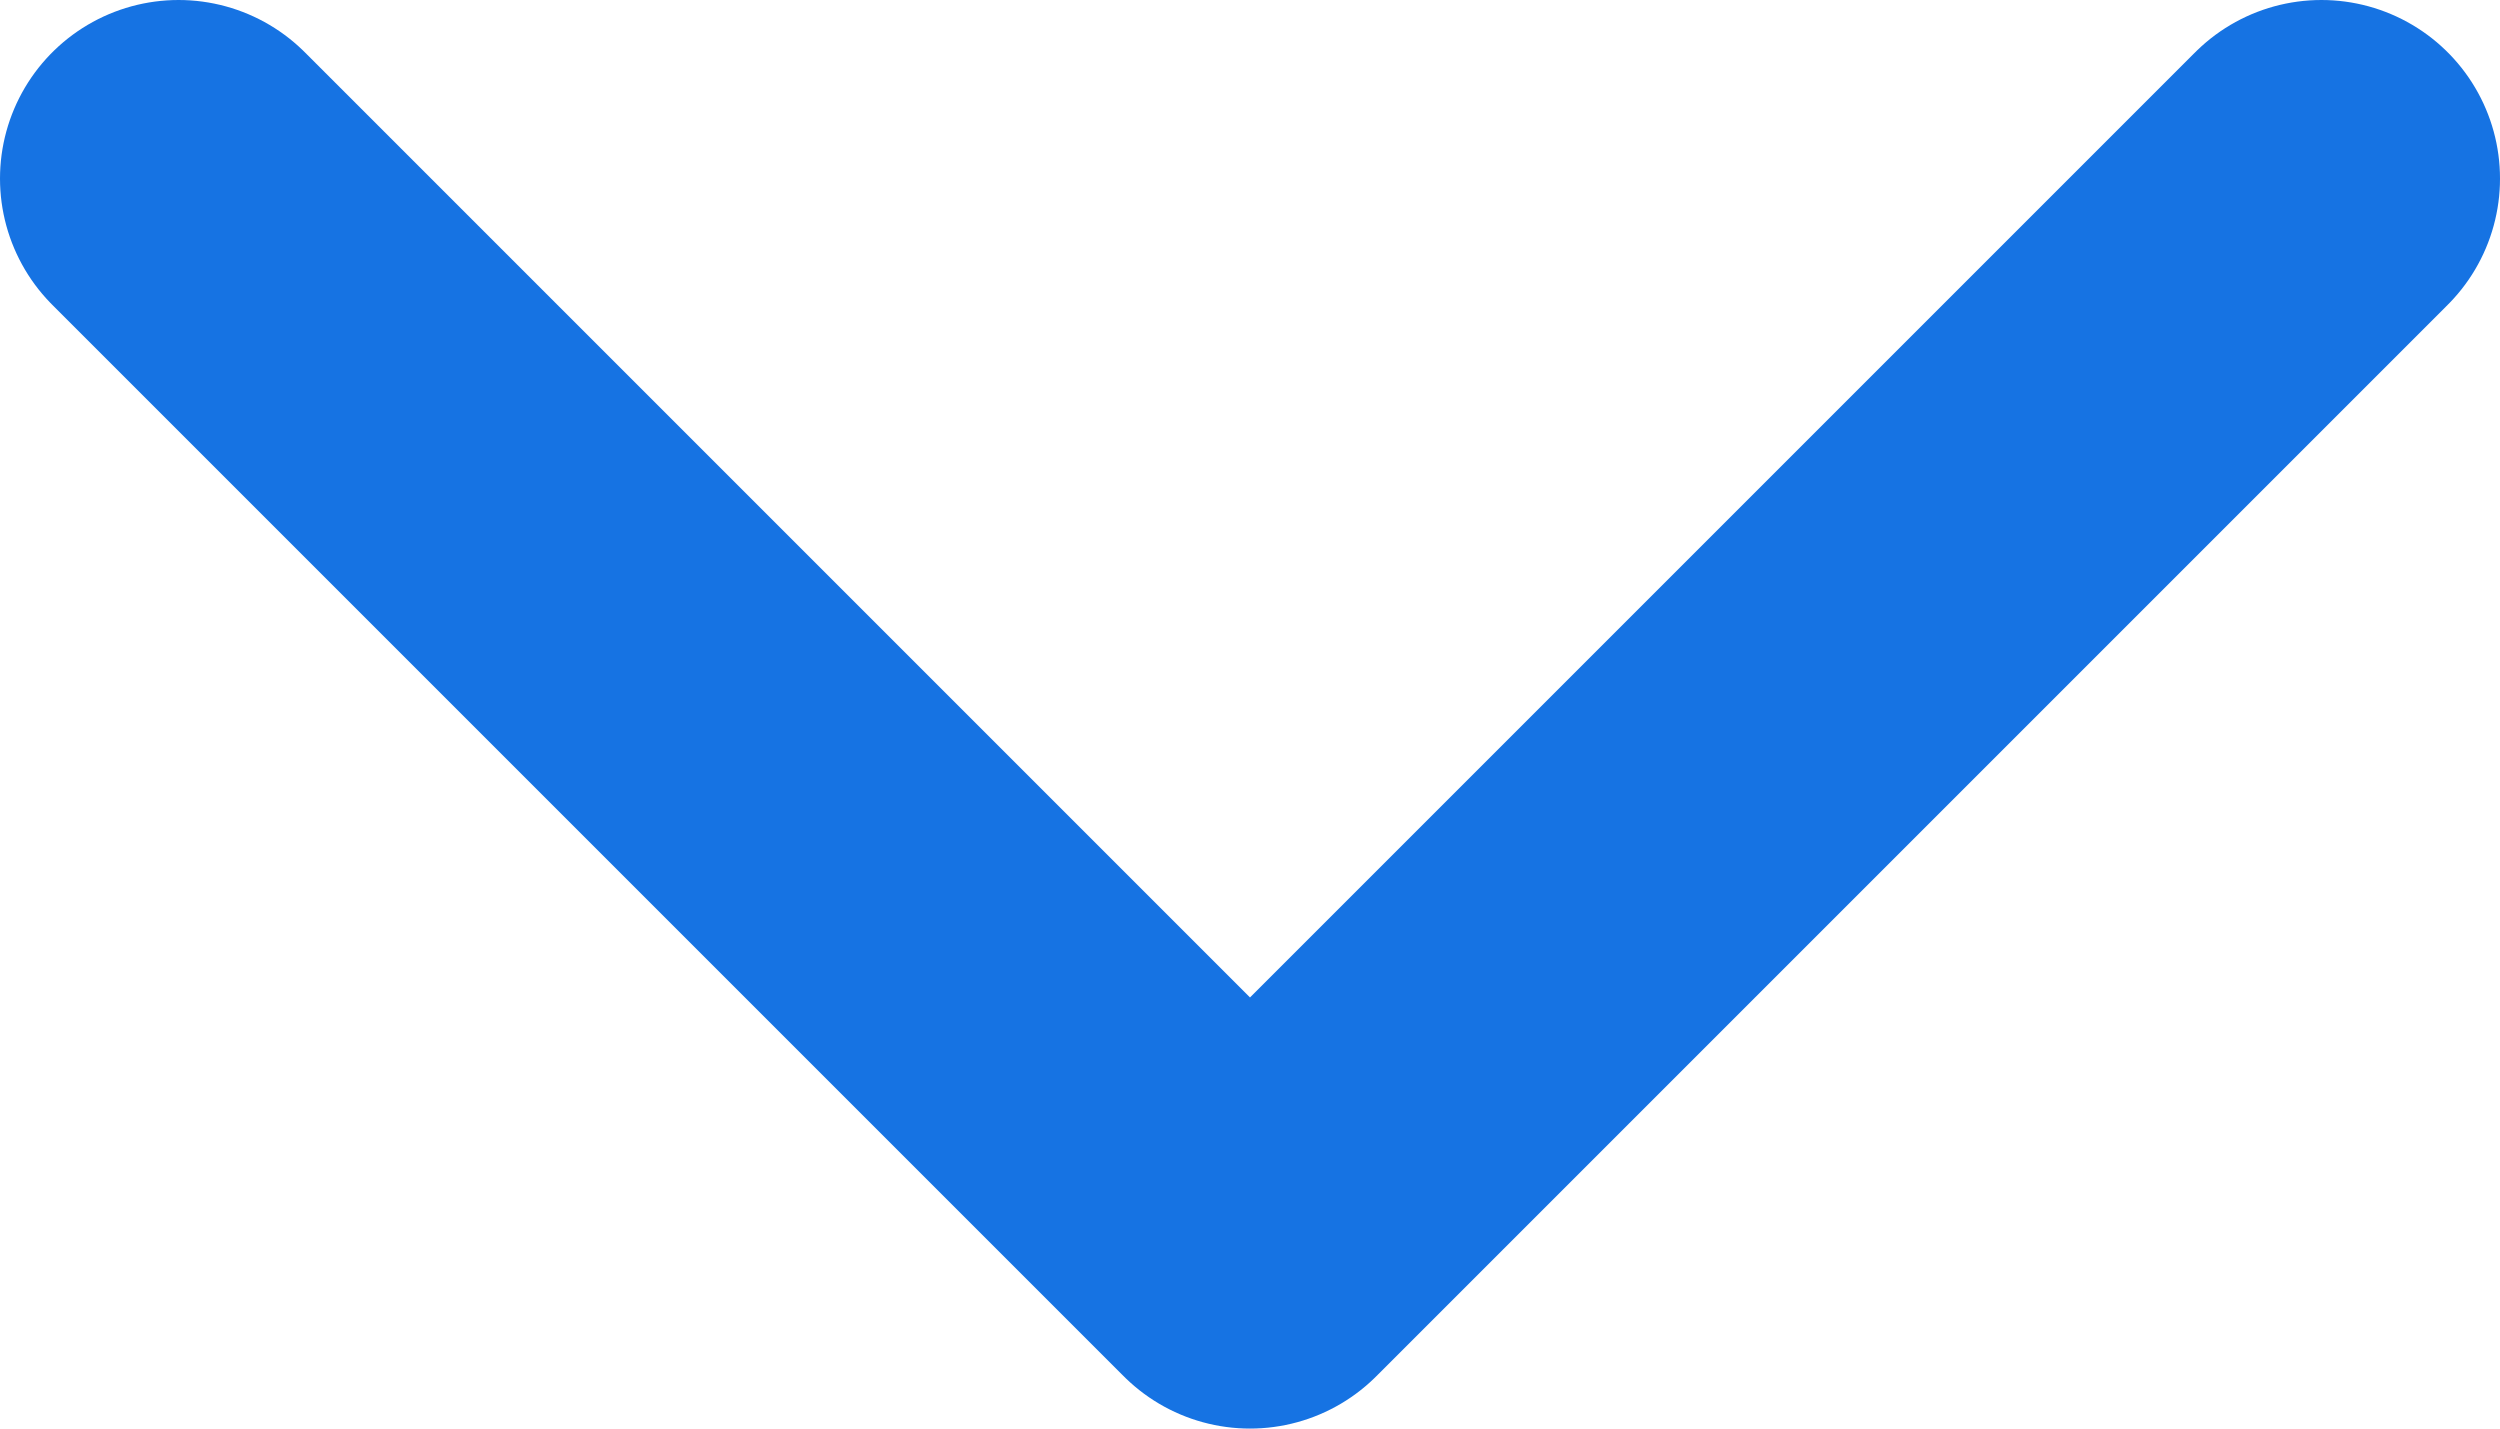
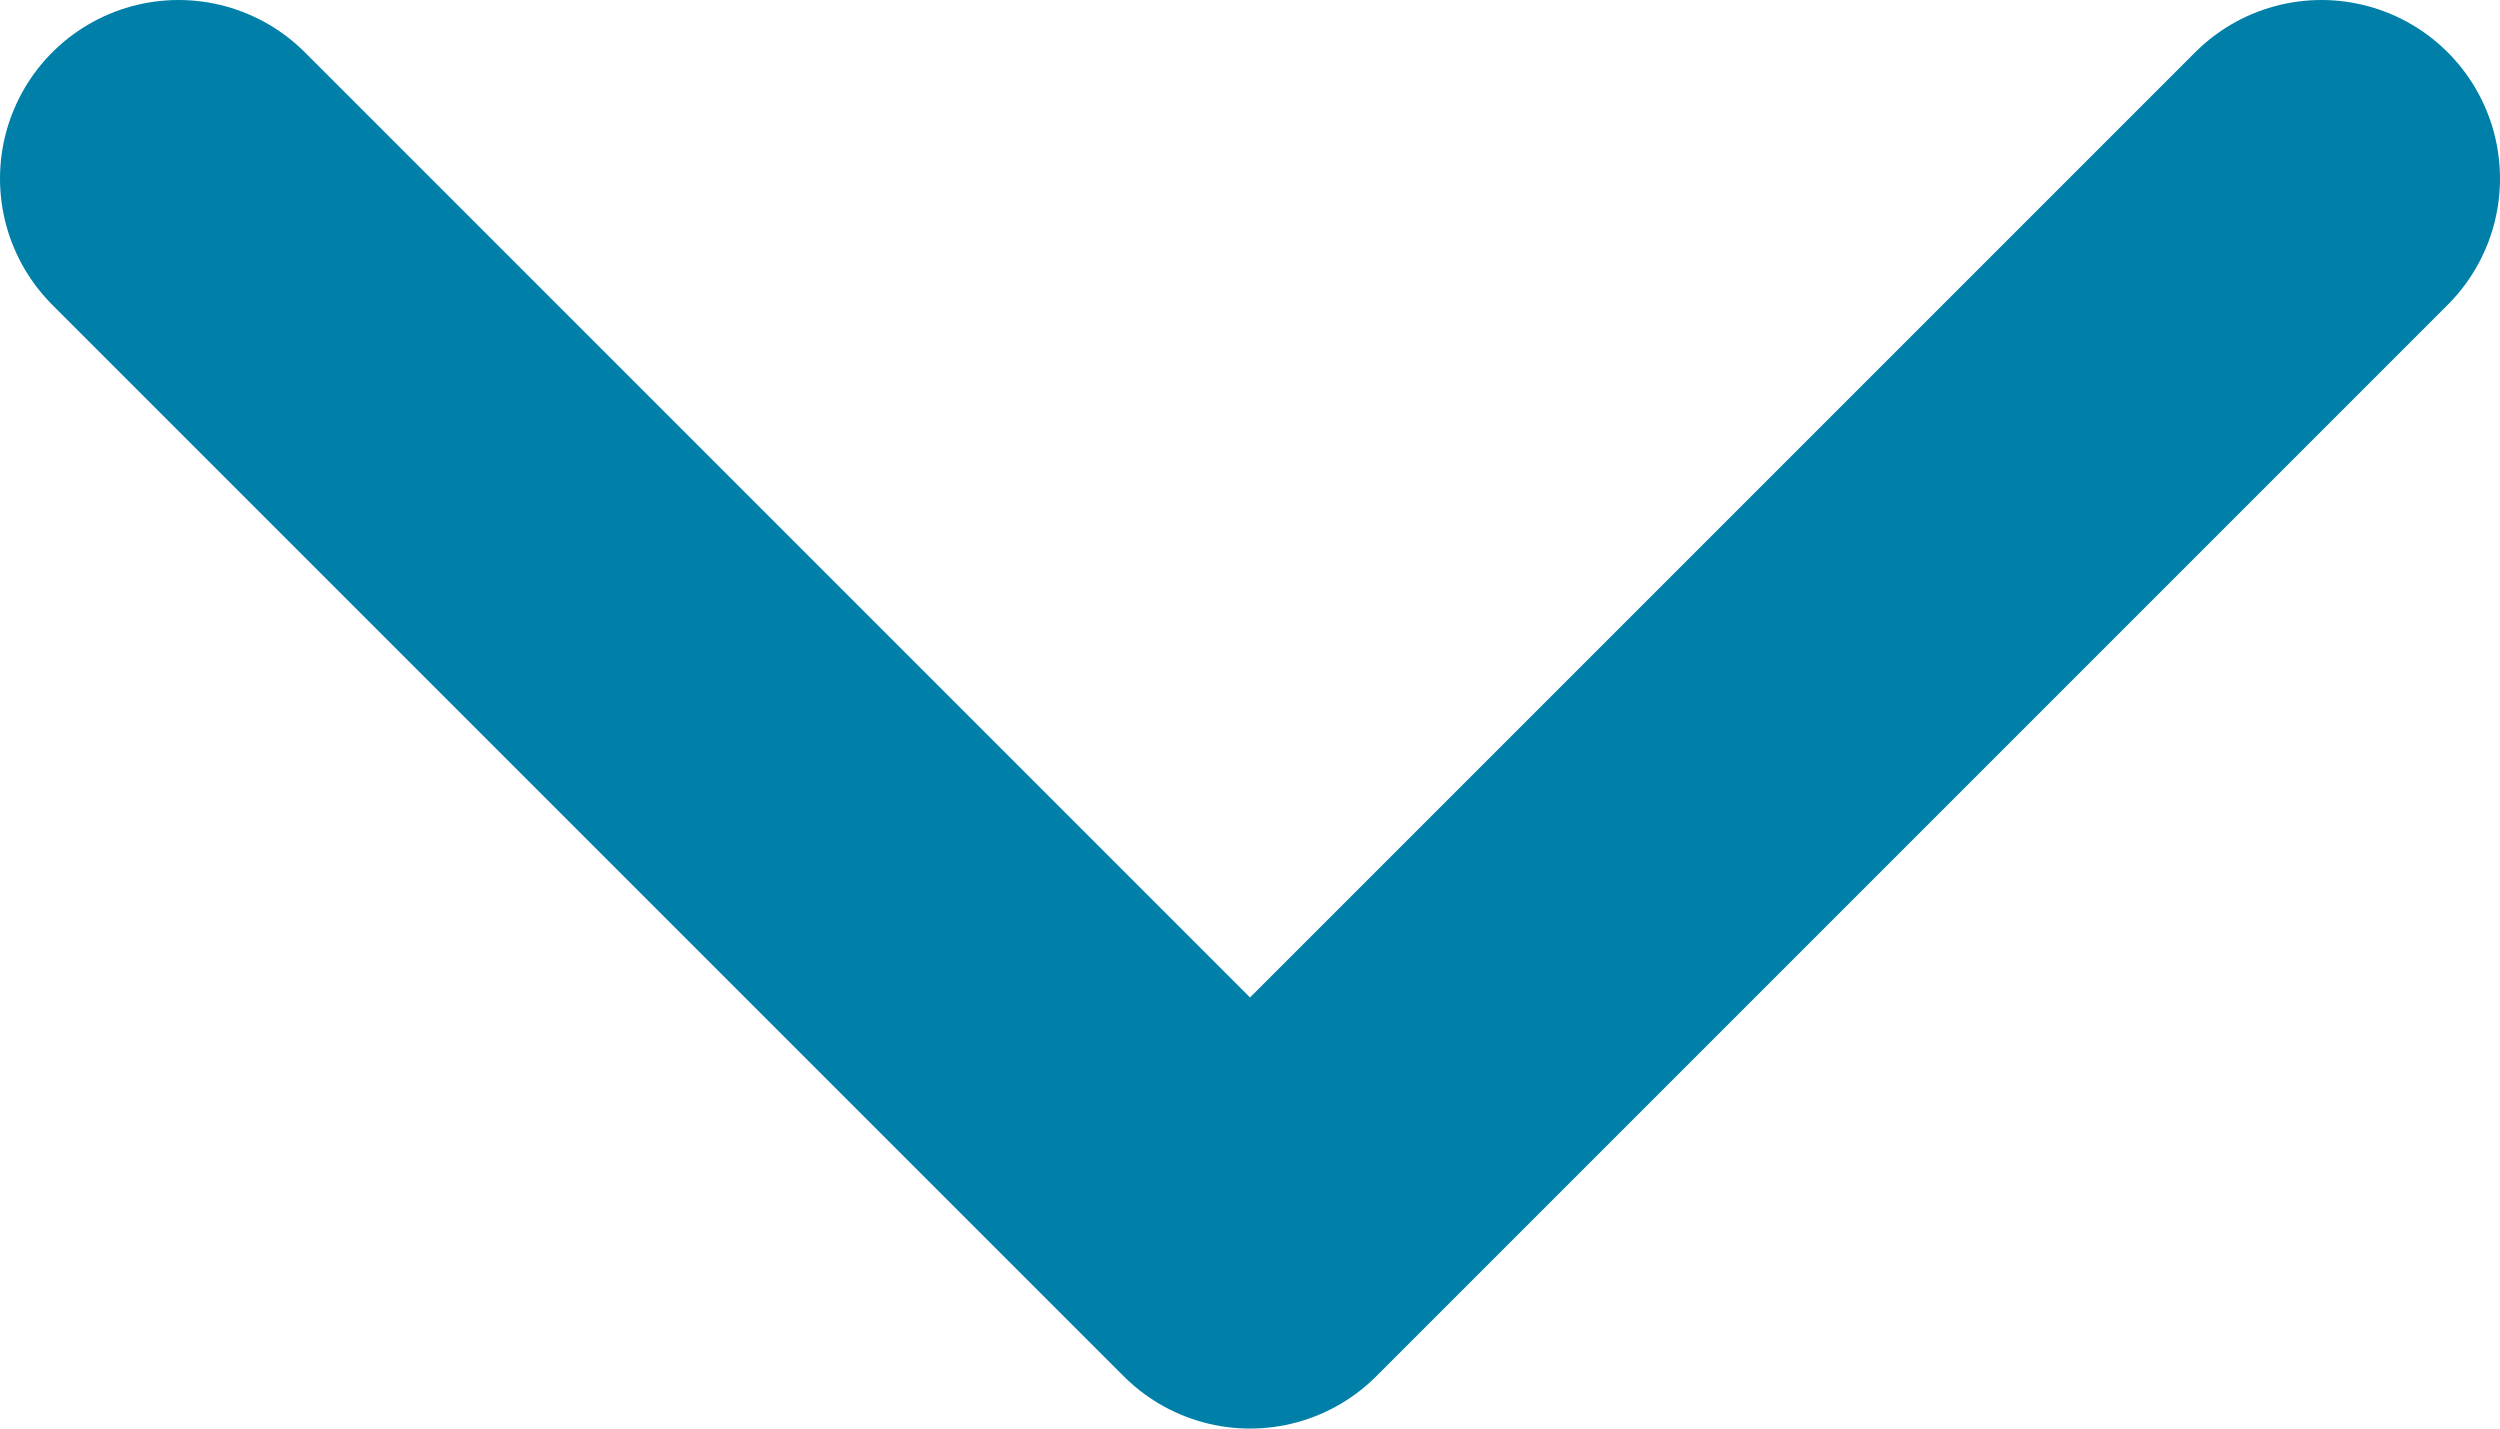
<svg xmlns="http://www.w3.org/2000/svg" width="14" height="8" viewBox="0 0 14 8" fill="none">
-   <path d="M1 1L7 7L13 1" stroke="#1673E3" stroke-width="2" stroke-linecap="round" stroke-linejoin="round" />
+   <path d="M1 1L7 7L13 1" stroke="#0080a9" stroke-width="2" stroke-linecap="round" stroke-linejoin="round" />
</svg>
